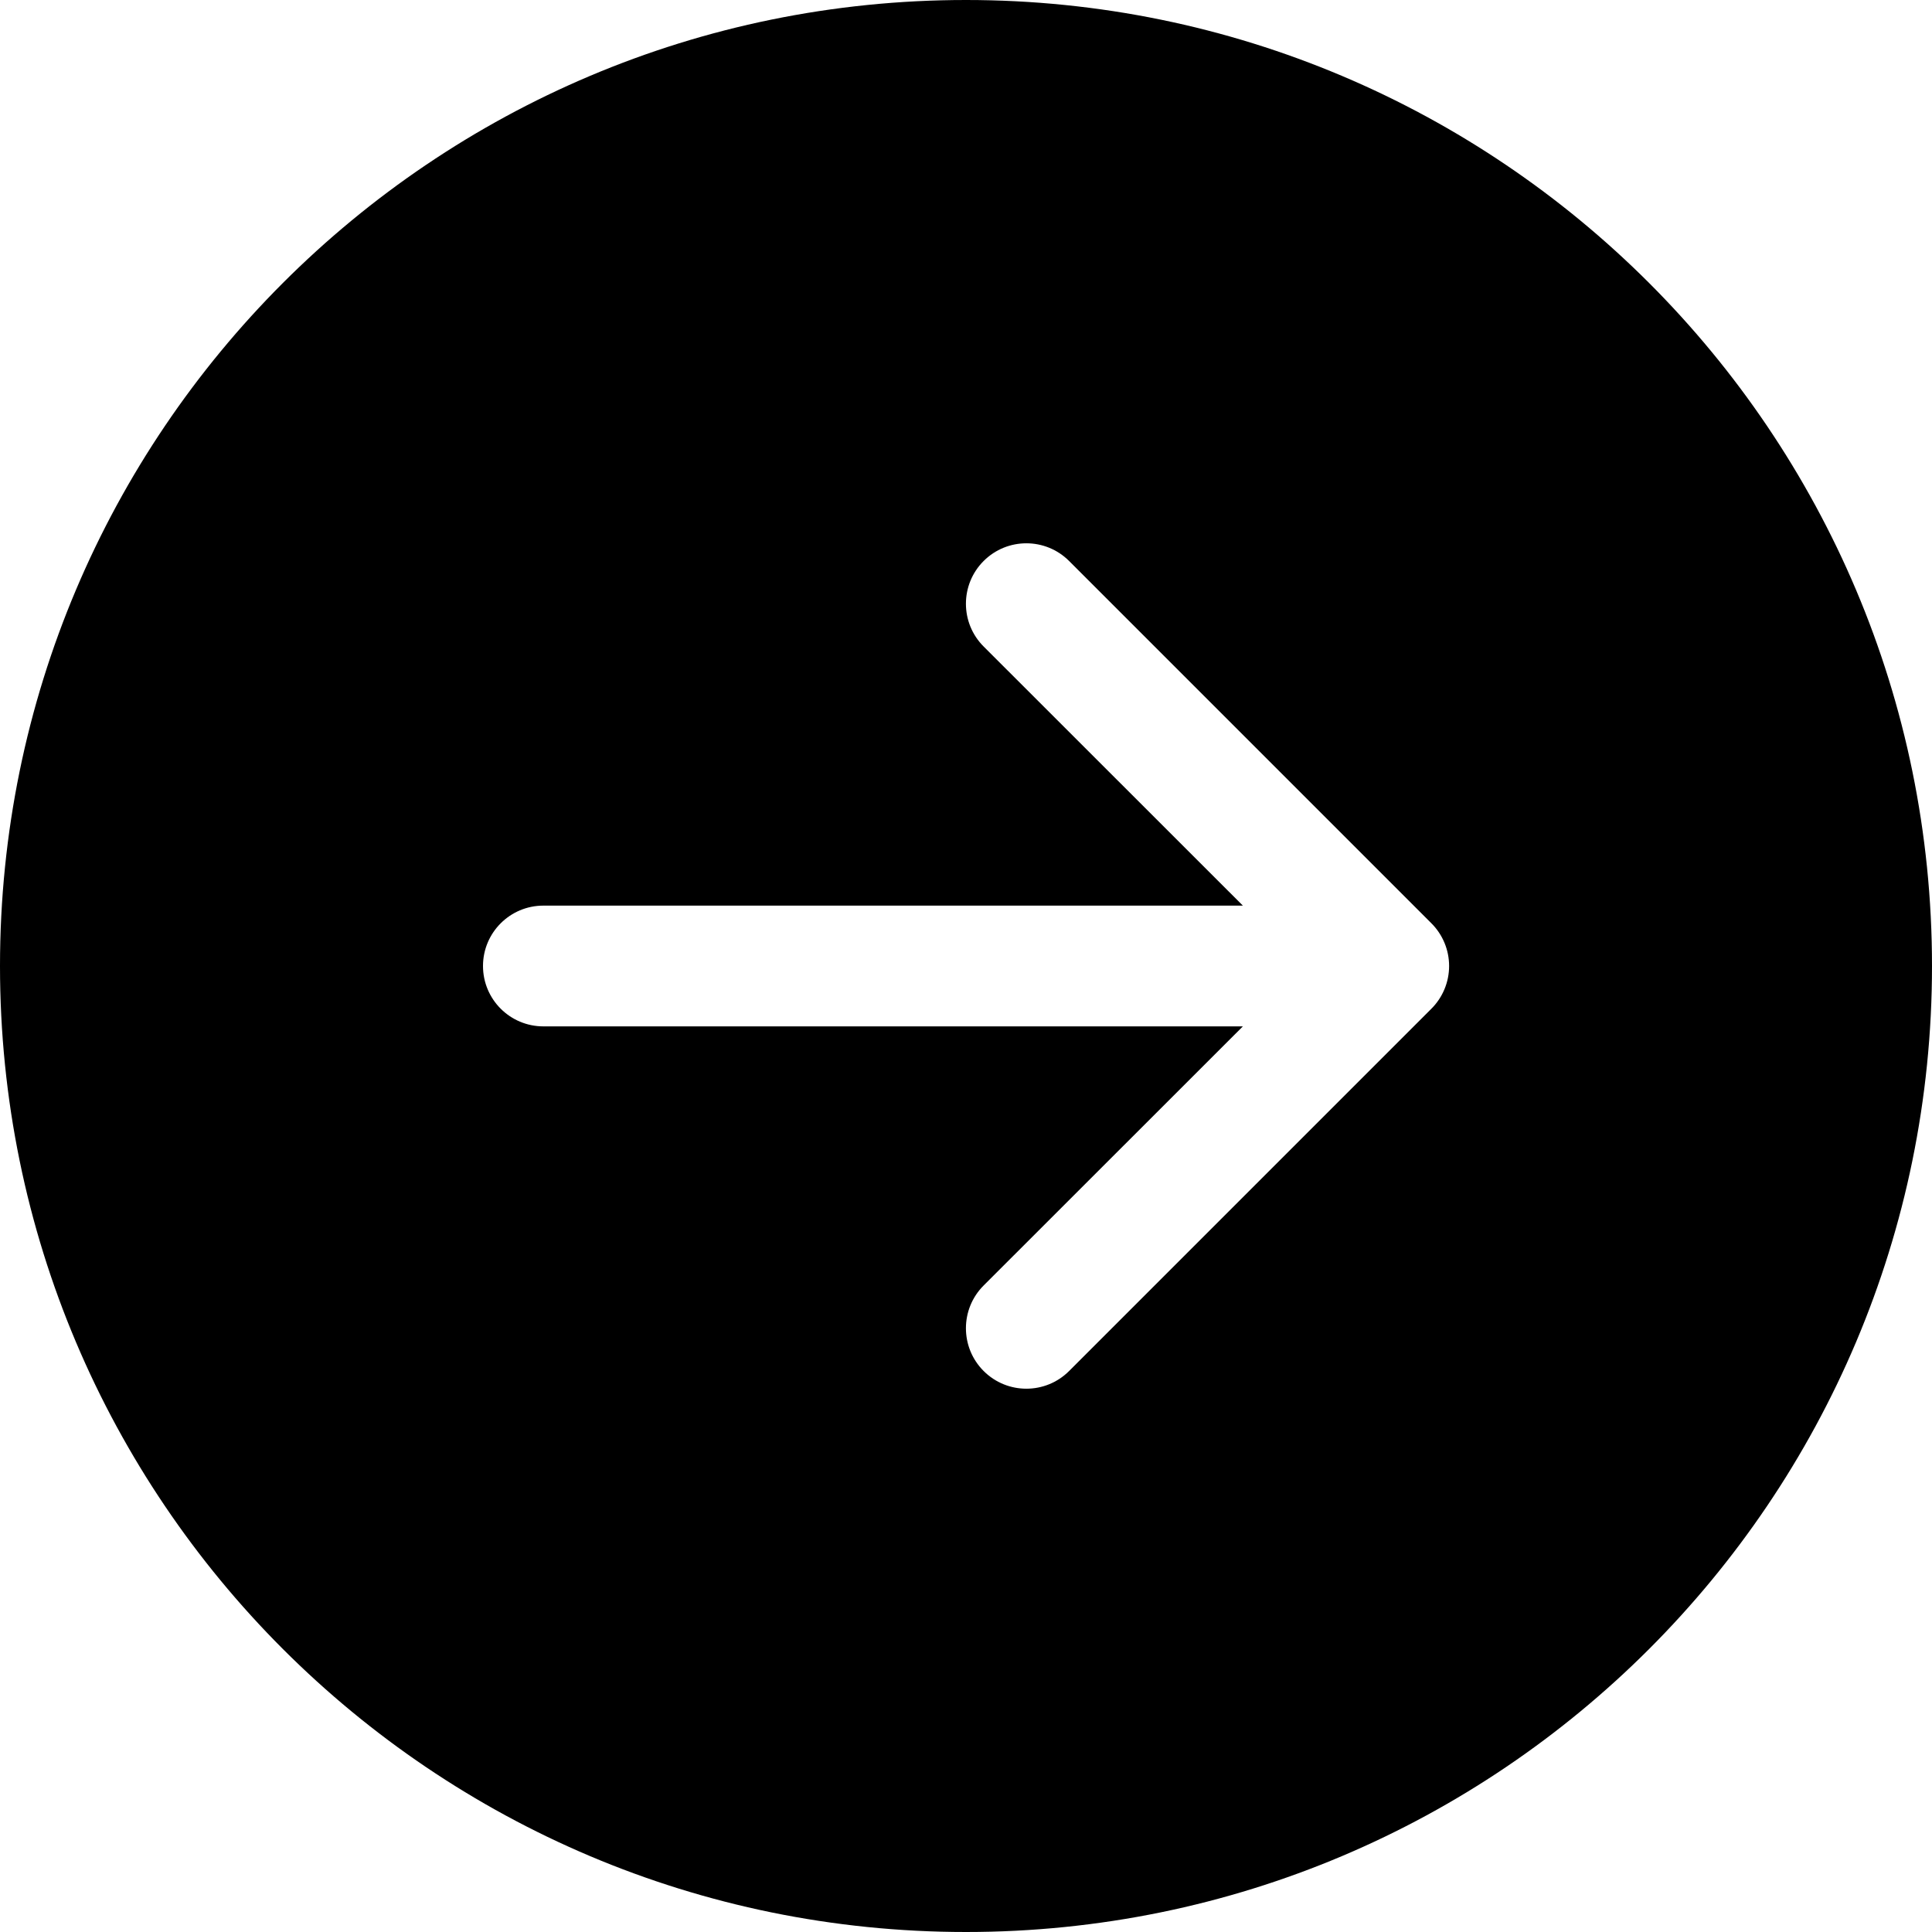
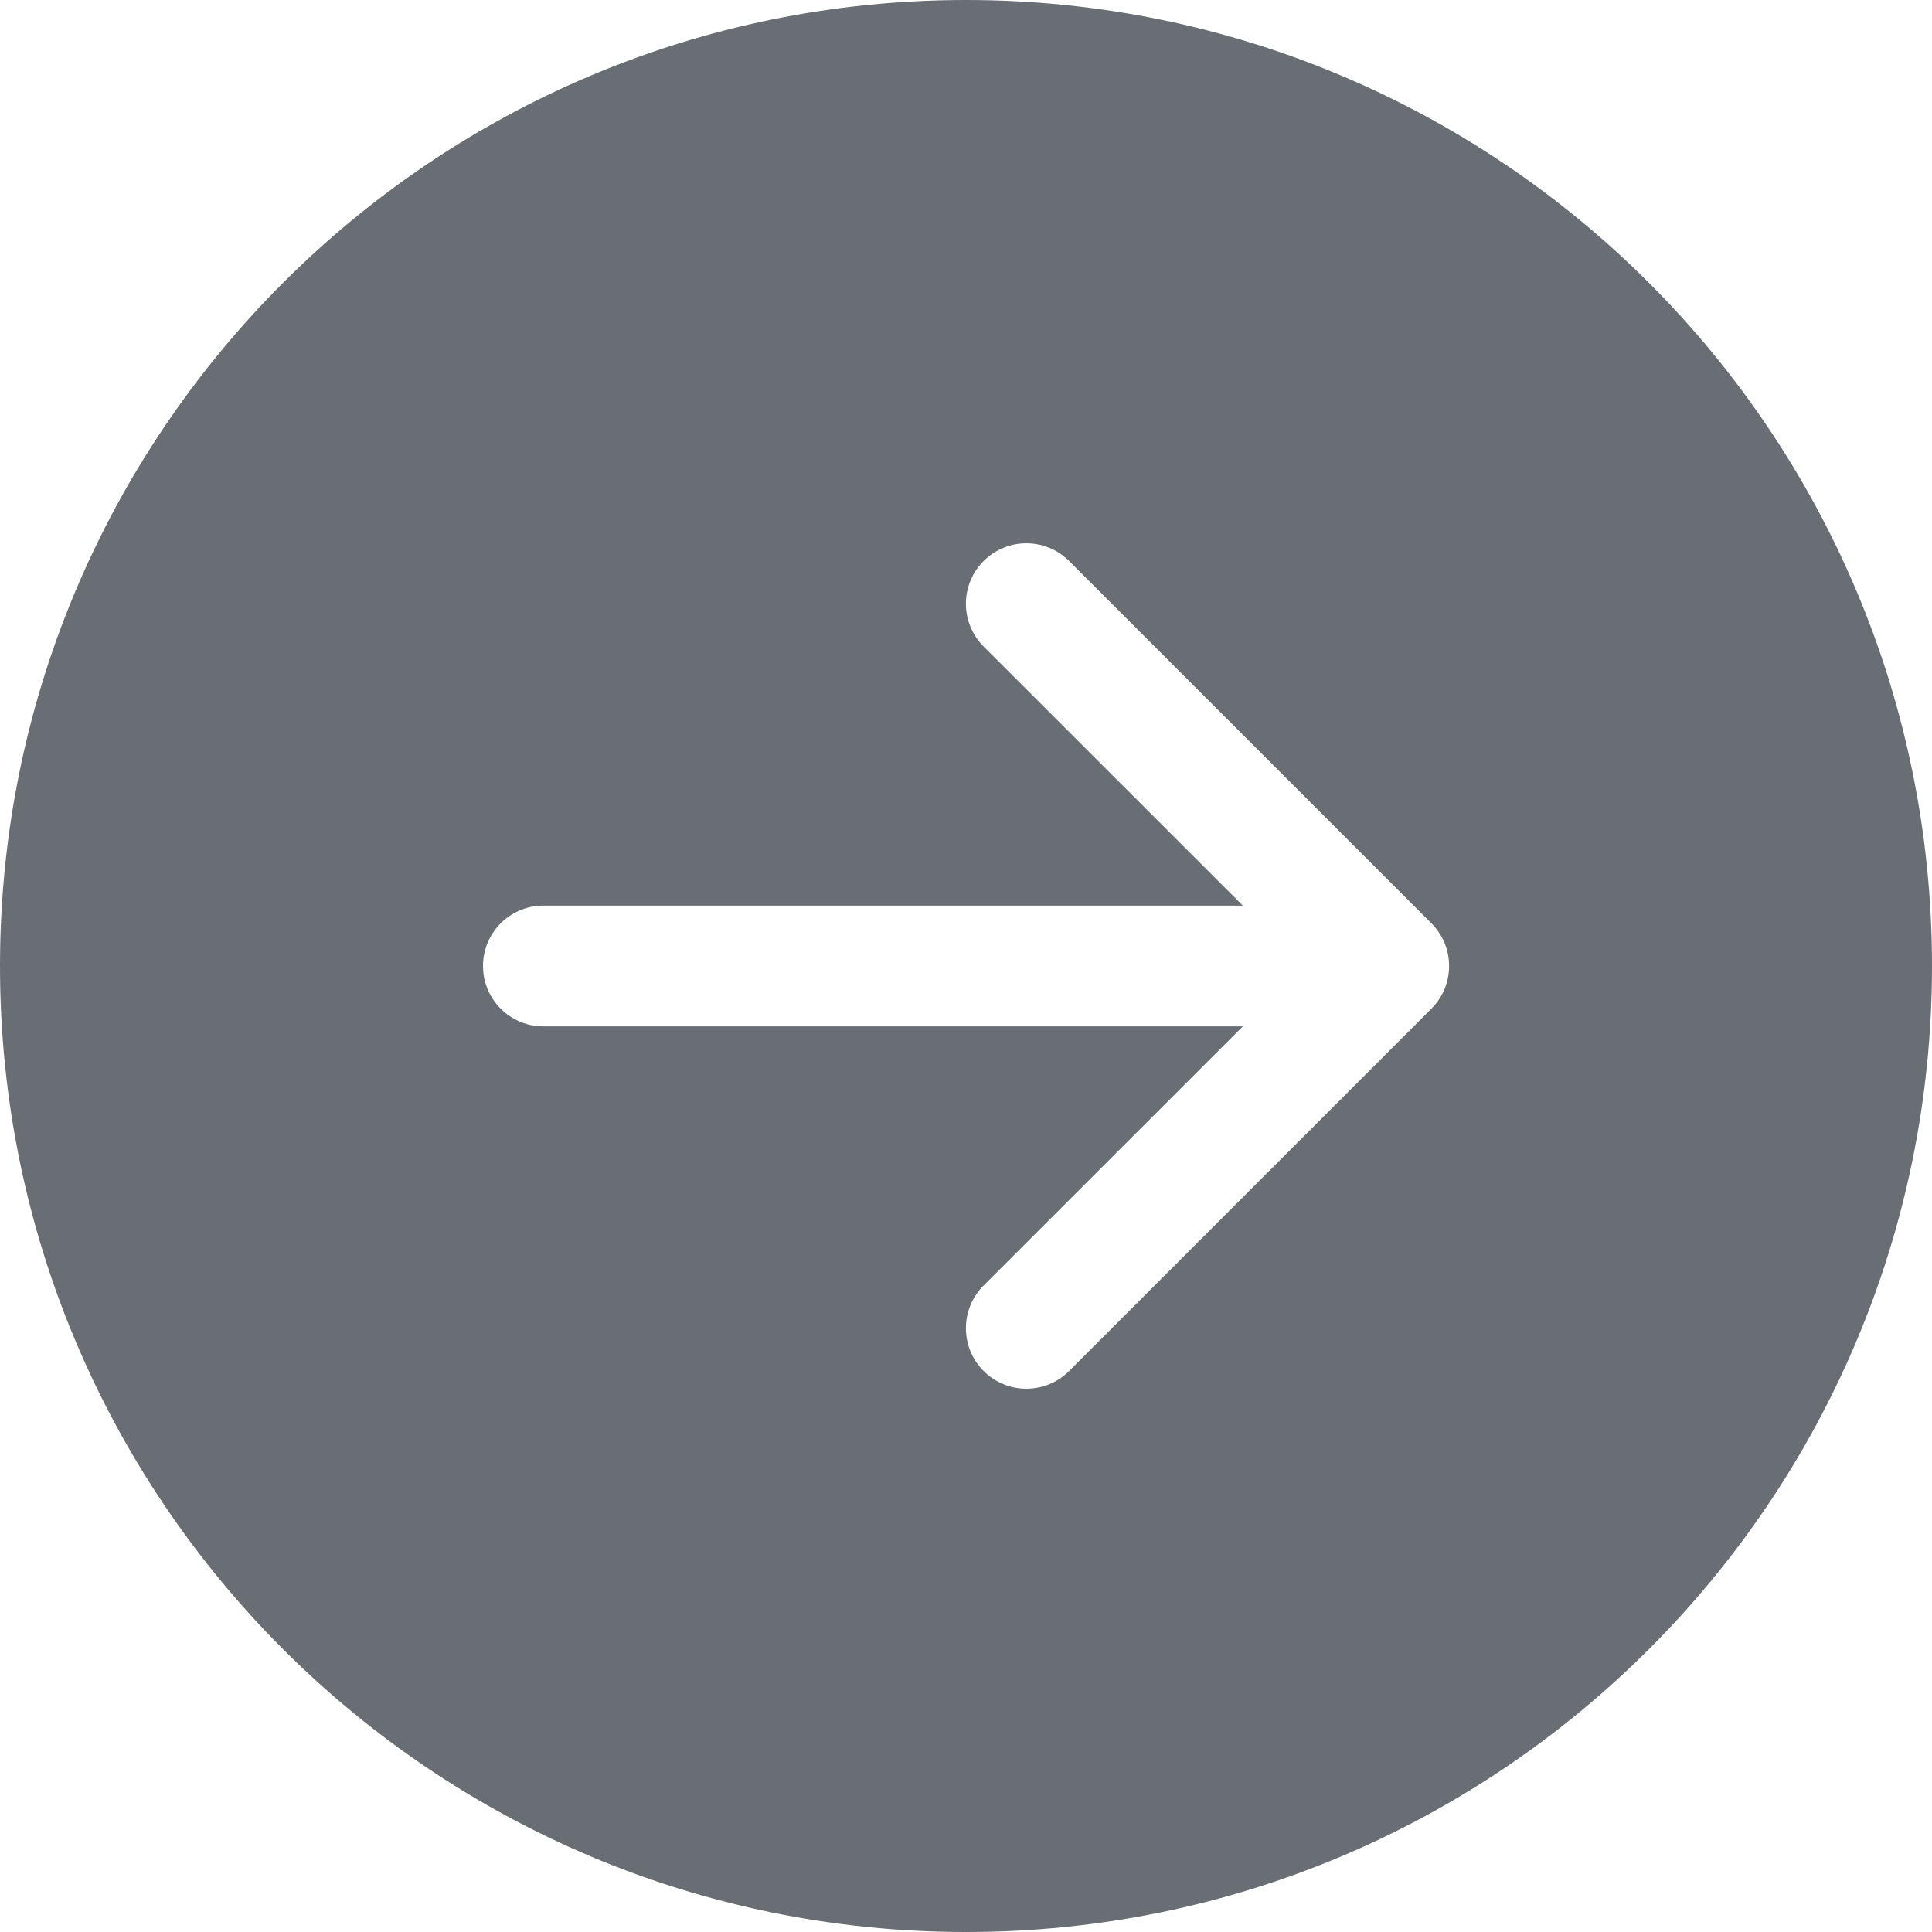
- <svg xmlns="http://www.w3.org/2000/svg" width="16" height="16" fill="currentColor" class="bi bi-arrow-right-circle-fill" viewBox="0 0 16 16">
+ <svg xmlns="http://www.w3.org/2000/svg" width="16" height="16" fill="#686E74" class="bi bi-arrow-right-circle-fill" viewBox="0 0 16 16">
  <path d="M8 0a8 8 0 1 1 0 16A8 8 0 0 1 8 0zM4.5 7.5a.5.5 0 0 0 0 1h5.793l-2.147 2.146a.5.5 0 0 0 .708.708l3-3a.5.5 0 0 0 0-.708l-3-3a.5.5 0 1 0-.708.708L10.293 7.5H4.5z" />
</svg>
